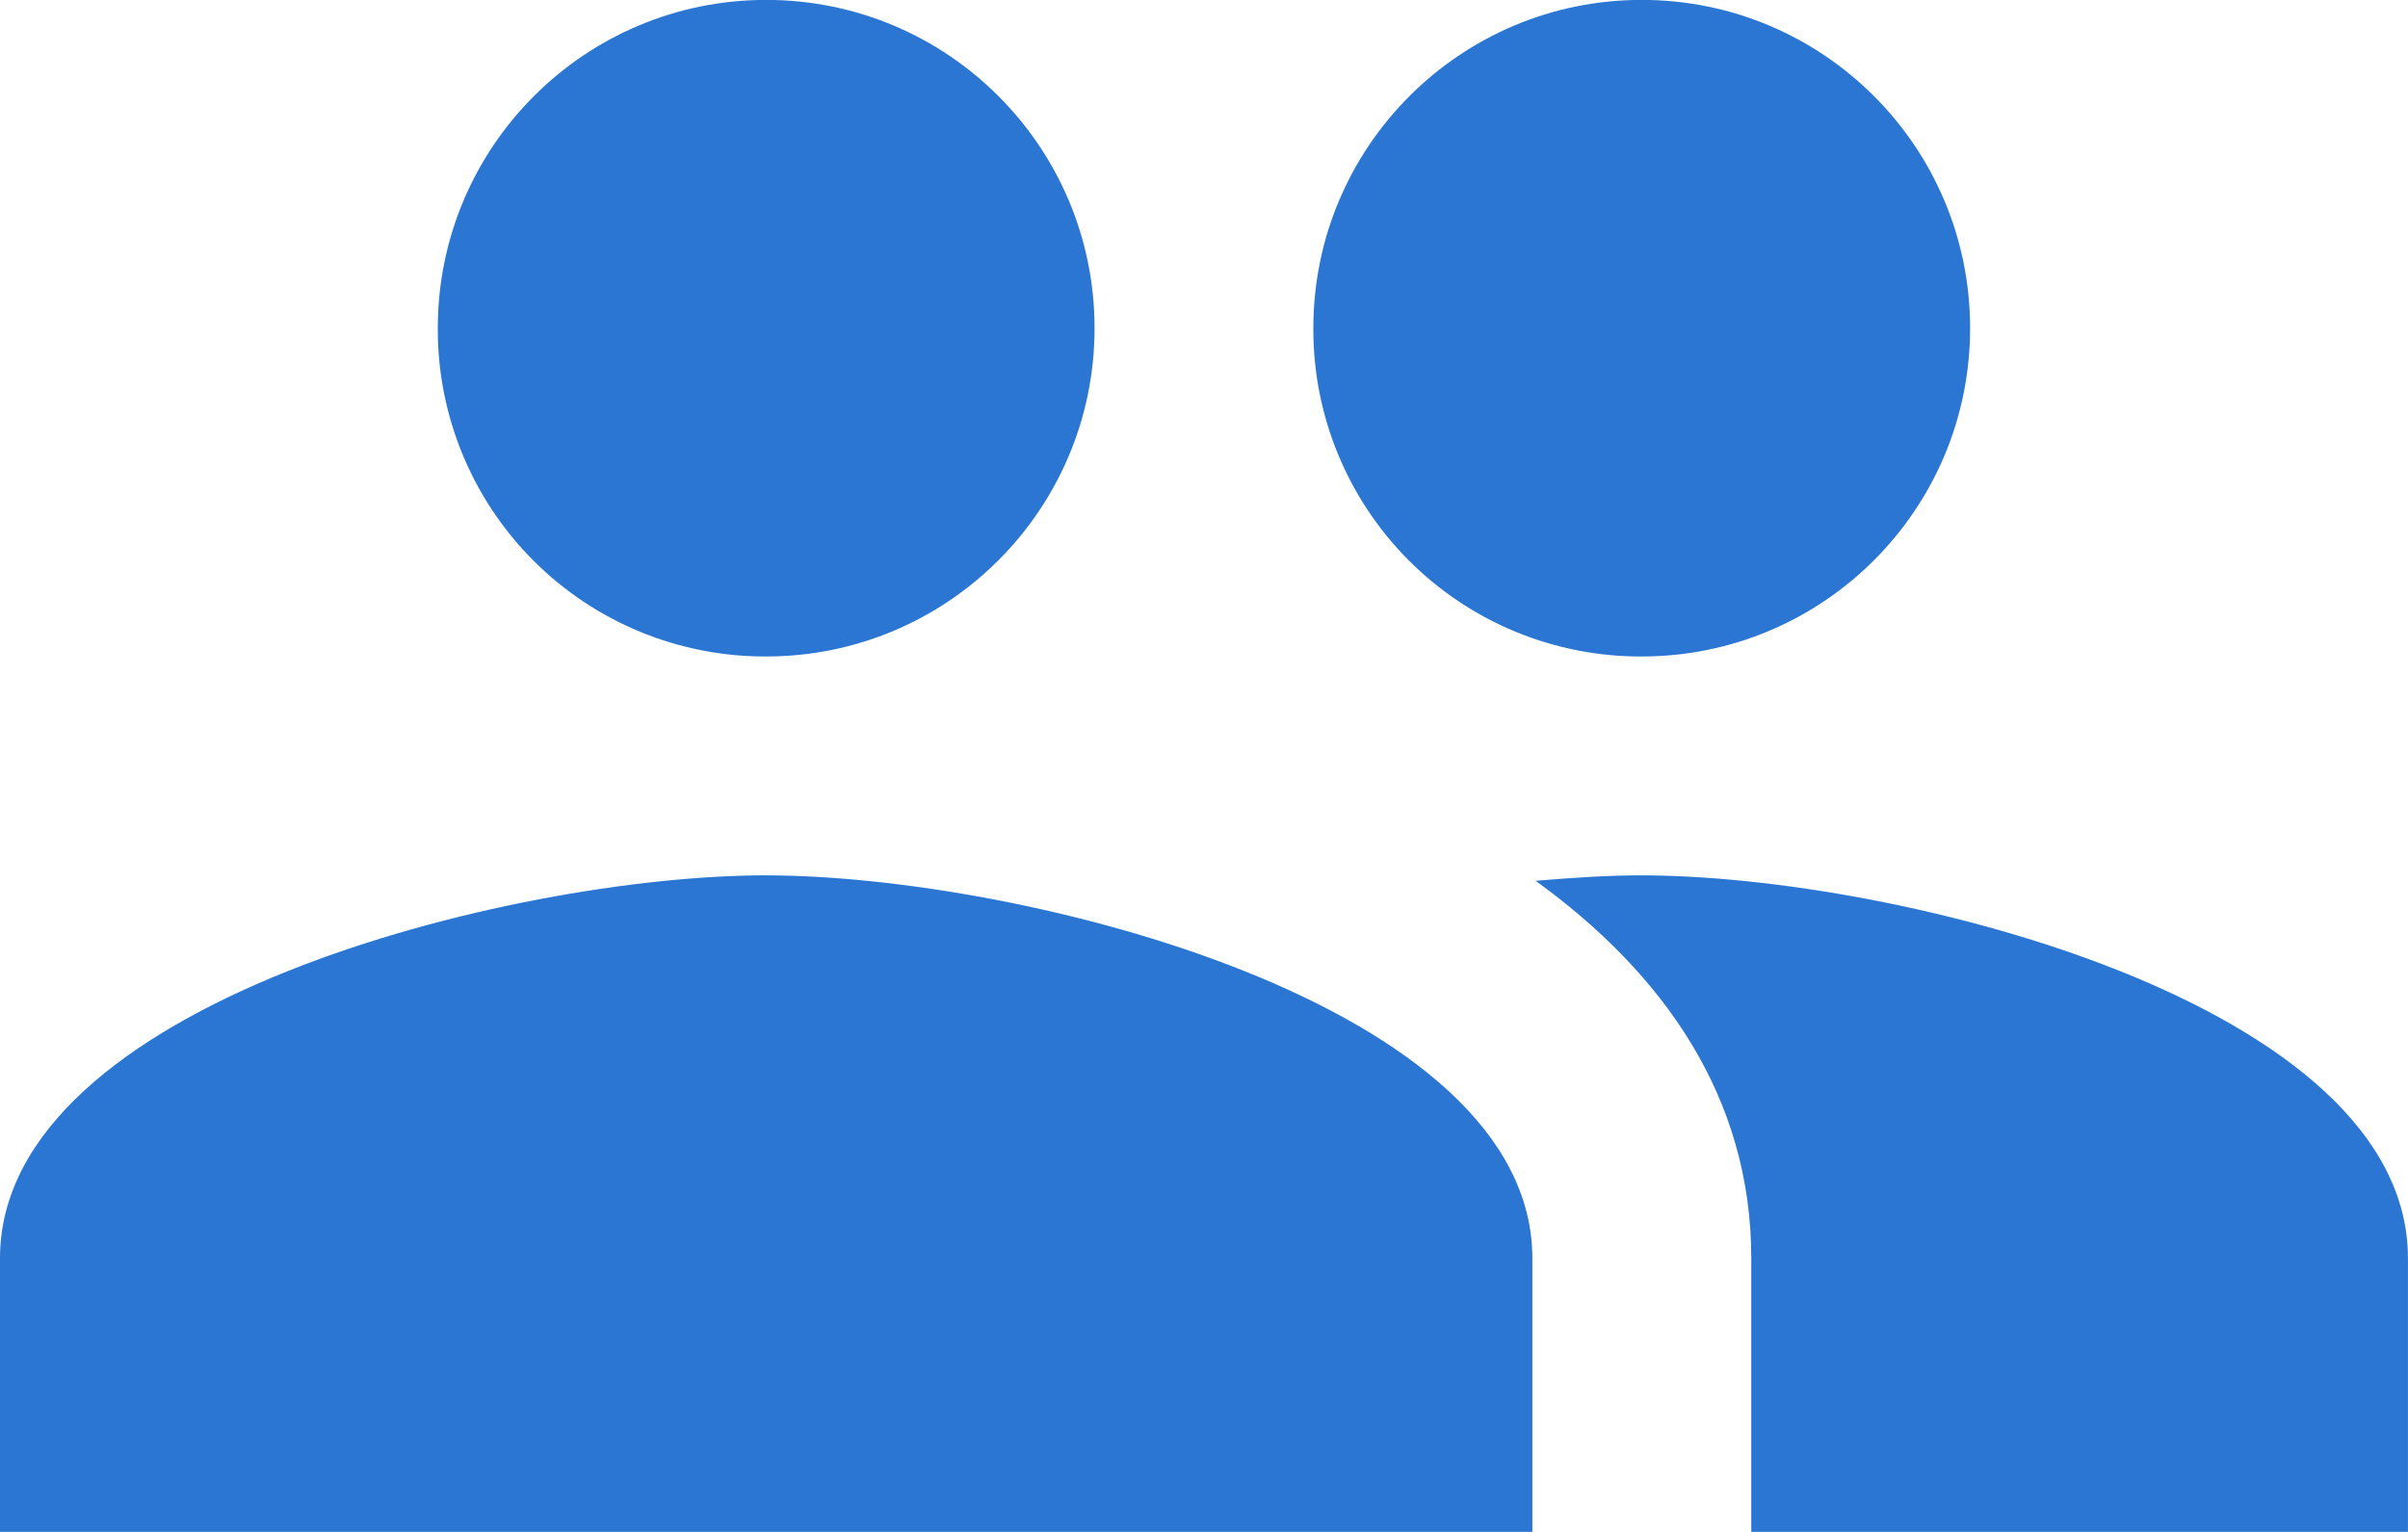
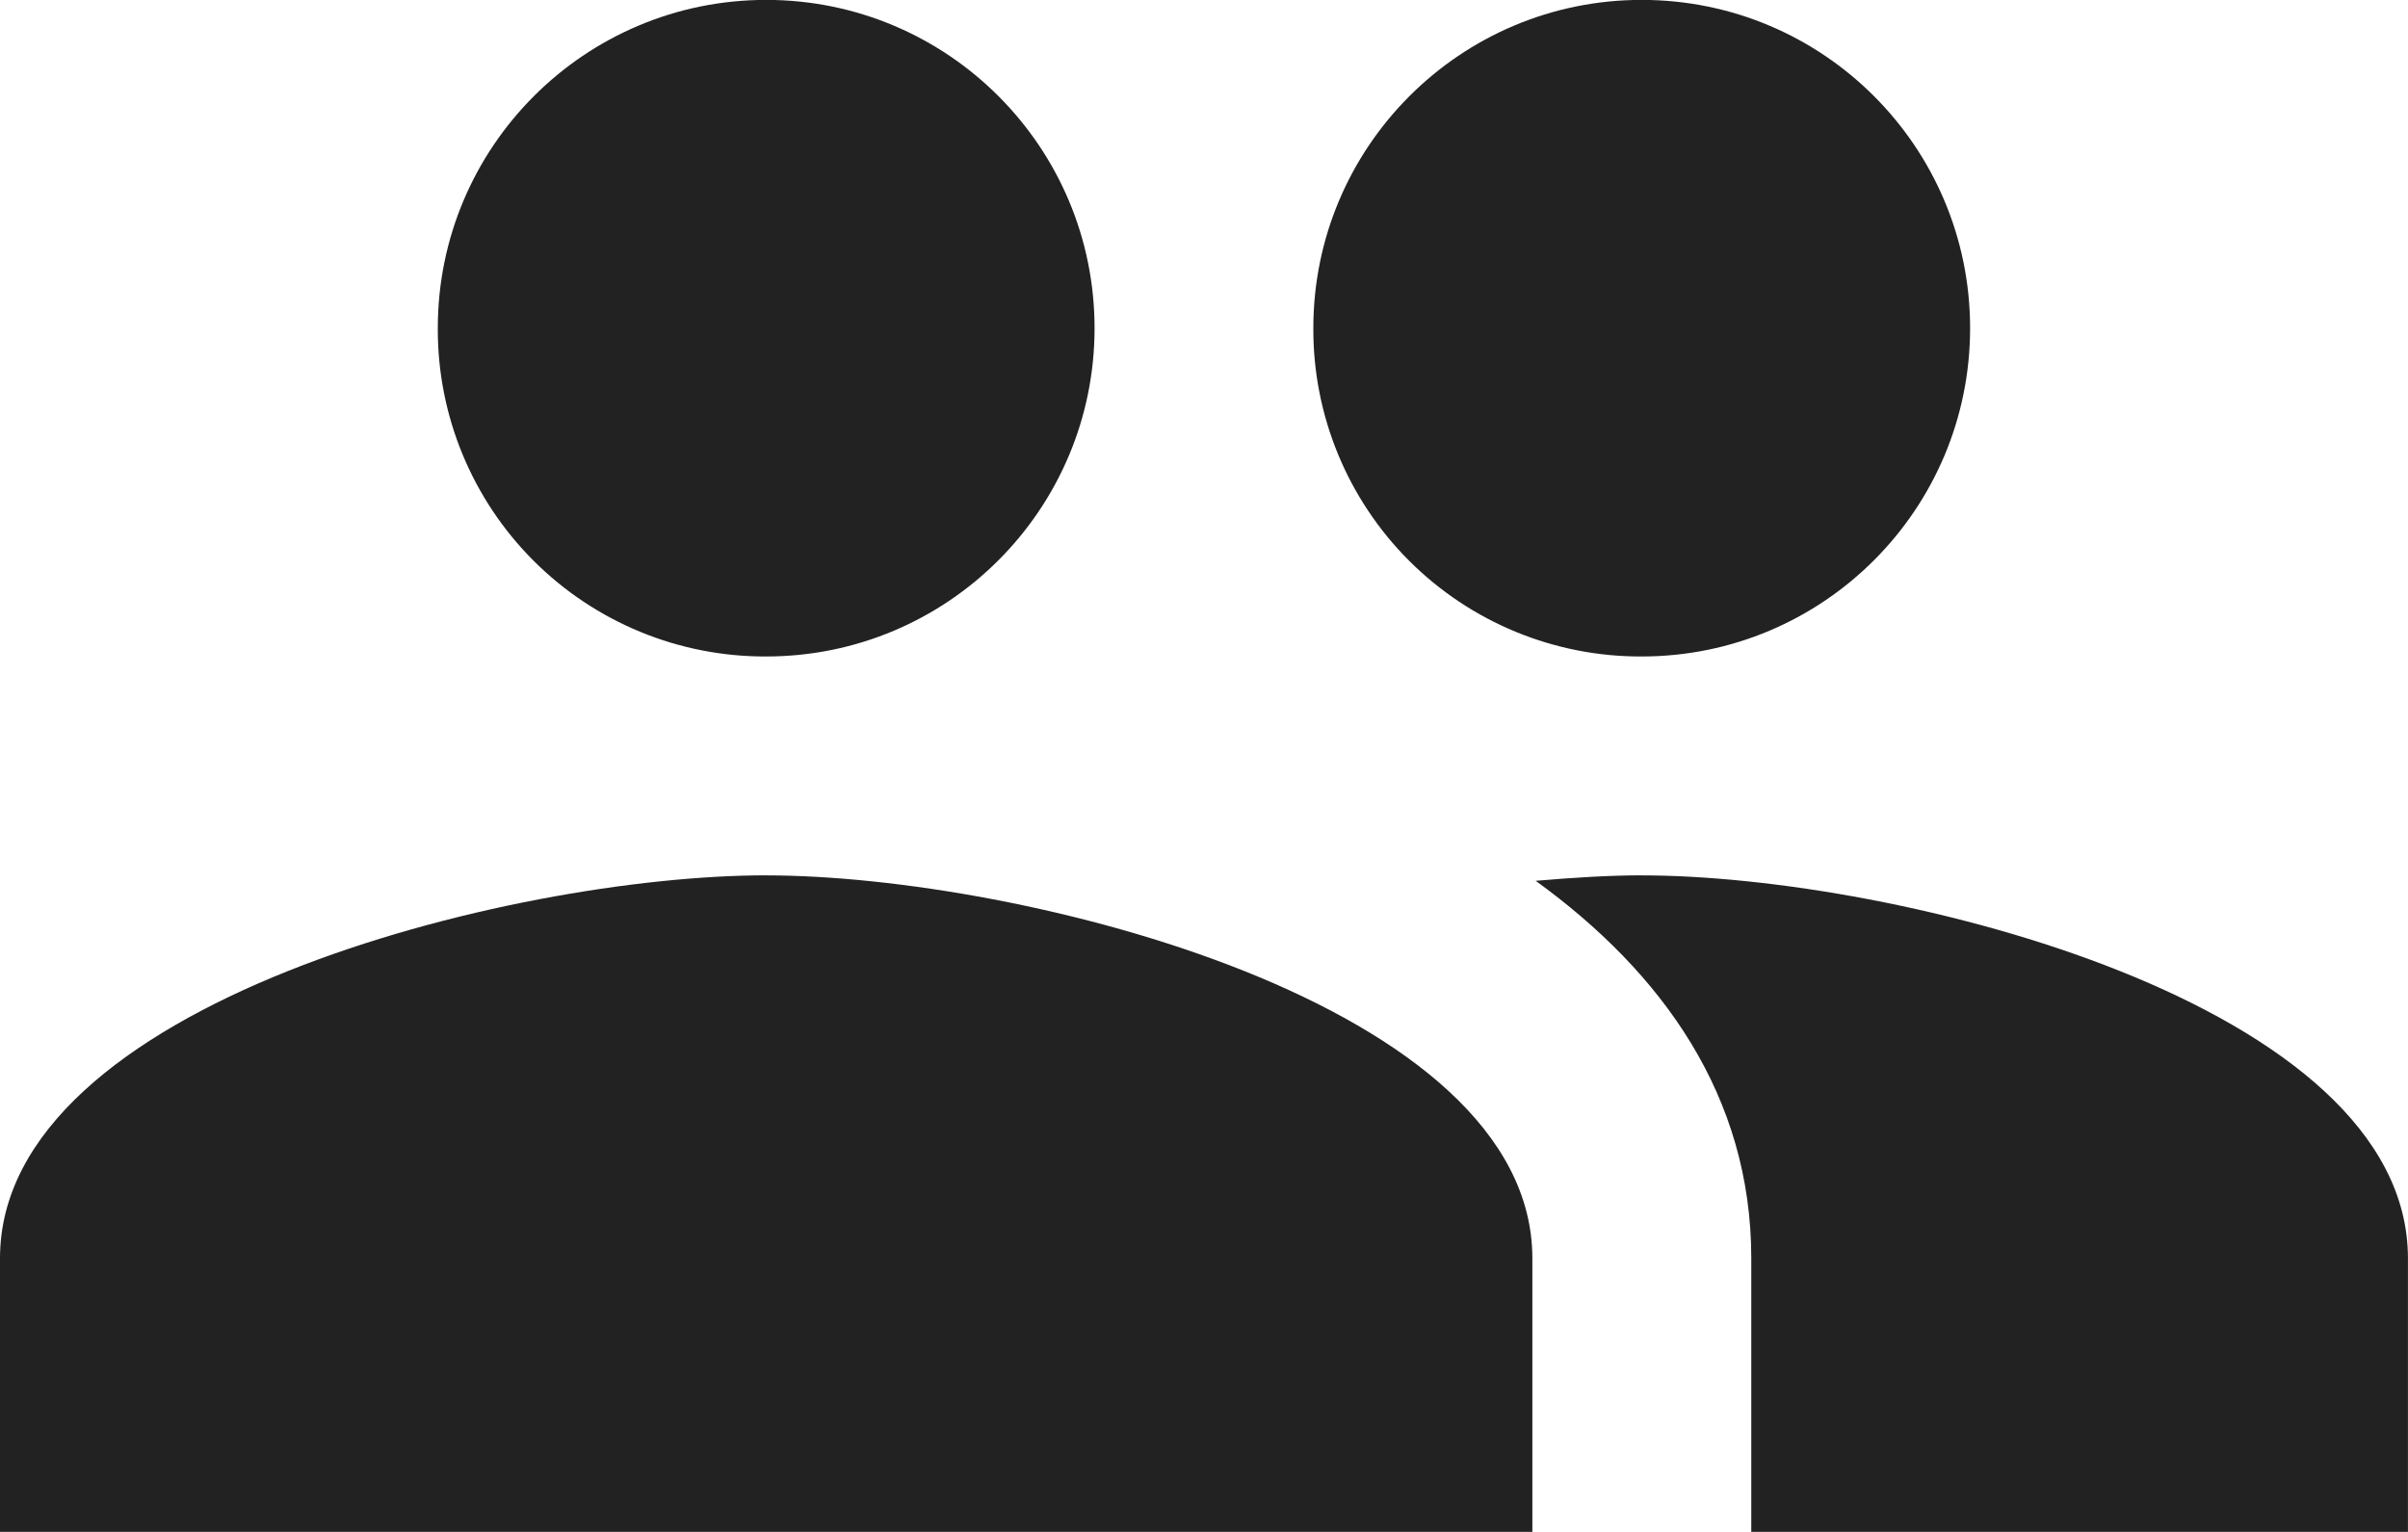
<svg xmlns="http://www.w3.org/2000/svg" width="48.771" height="31.036" viewBox="0 0 48.771 31.036">
-   <path d="M34.753,20.8A6.651,6.651,0,1,0,28.1,14.151,6.623,6.623,0,0,0,34.753,20.8Zm-17.735,0a6.651,6.651,0,1,0-6.651-6.651A6.623,6.623,0,0,0,17.018,20.8Zm0,4.434c-5.165,0-15.518,2.594-15.518,7.759v5.542H32.536V32.994C32.536,27.829,22.183,25.235,17.018,25.235Zm17.735,0c-.643,0-1.374.044-2.15.111,2.572,1.862,4.367,4.367,4.367,7.648v5.542h13.3V32.994C50.271,27.829,39.918,25.235,34.753,25.235Z" transform="translate(-1.5 -7.5)" fill="#2a76d2" />
+   <path d="M34.753,20.8A6.651,6.651,0,1,0,28.1,14.151,6.623,6.623,0,0,0,34.753,20.8Zm-17.735,0a6.651,6.651,0,1,0-6.651-6.651A6.623,6.623,0,0,0,17.018,20.8Zm0,4.434c-5.165,0-15.518,2.594-15.518,7.759v5.542H32.536V32.994C32.536,27.829,22.183,25.235,17.018,25.235Zm17.735,0c-.643,0-1.374.044-2.15.111,2.572,1.862,4.367,4.367,4.367,7.648v5.542h13.3V32.994C50.271,27.829,39.918,25.235,34.753,25.235Z" transform="translate(-1.5 -7.5)" fill="#222222" />
</svg>
